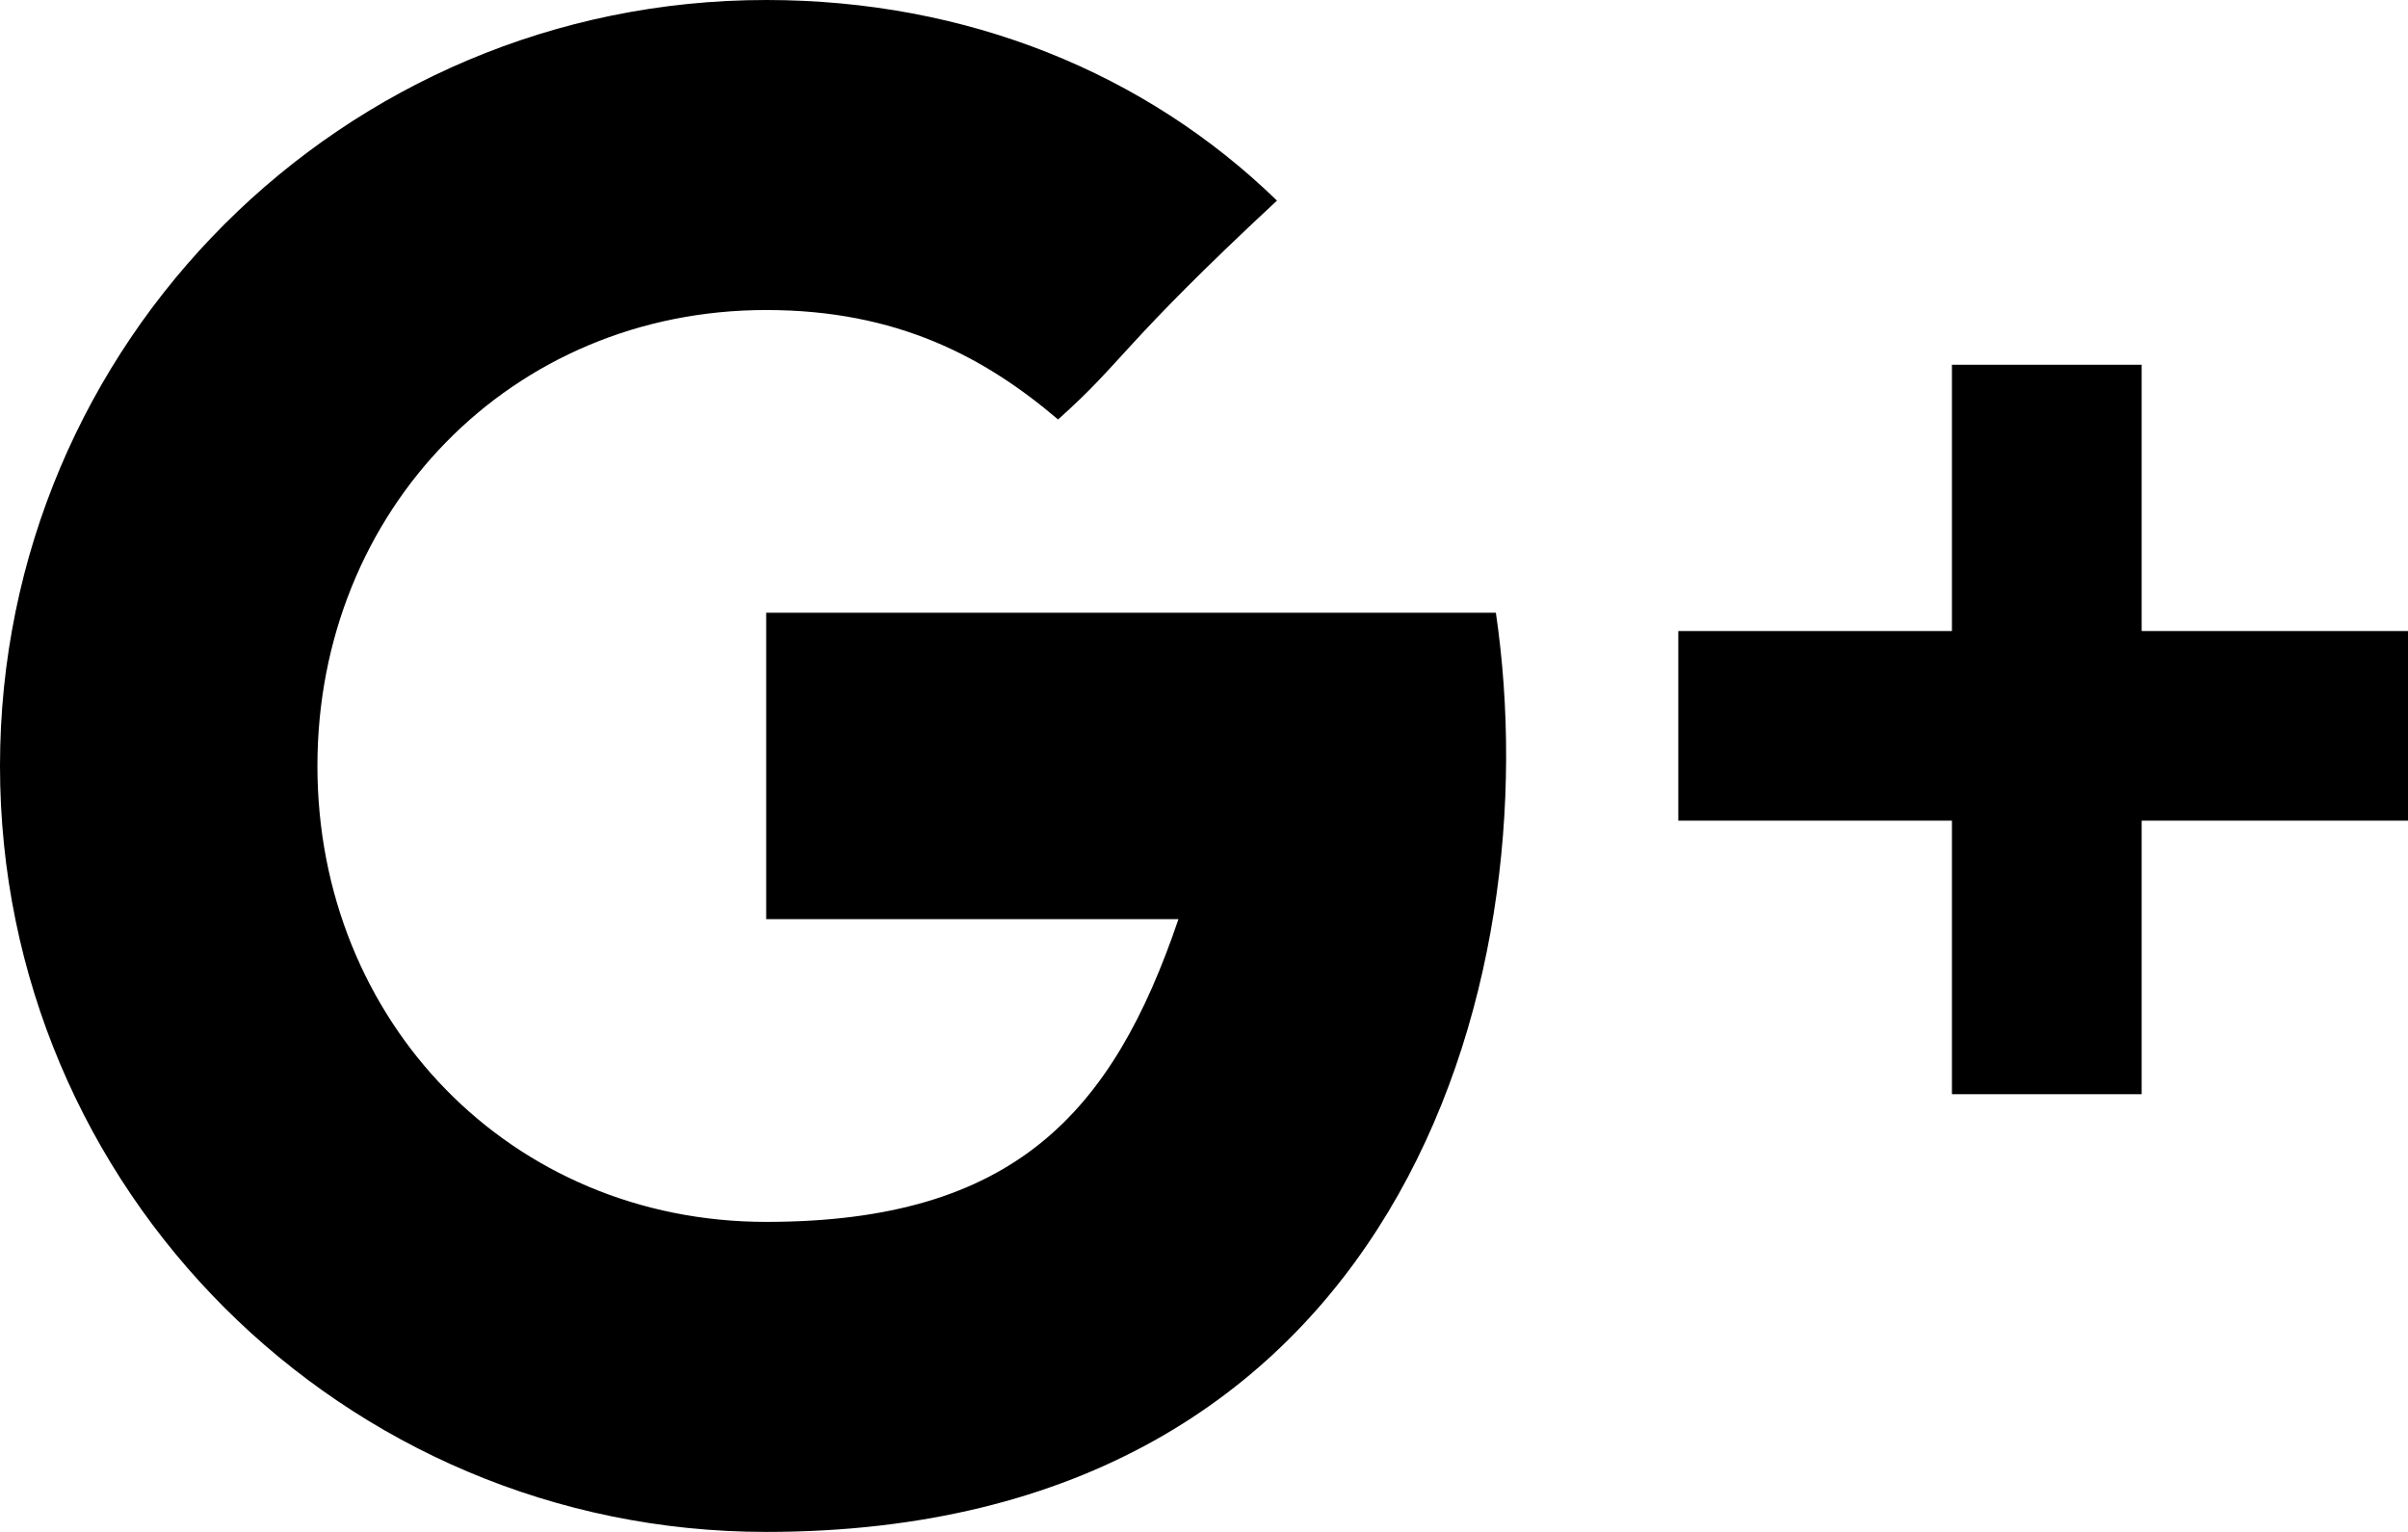
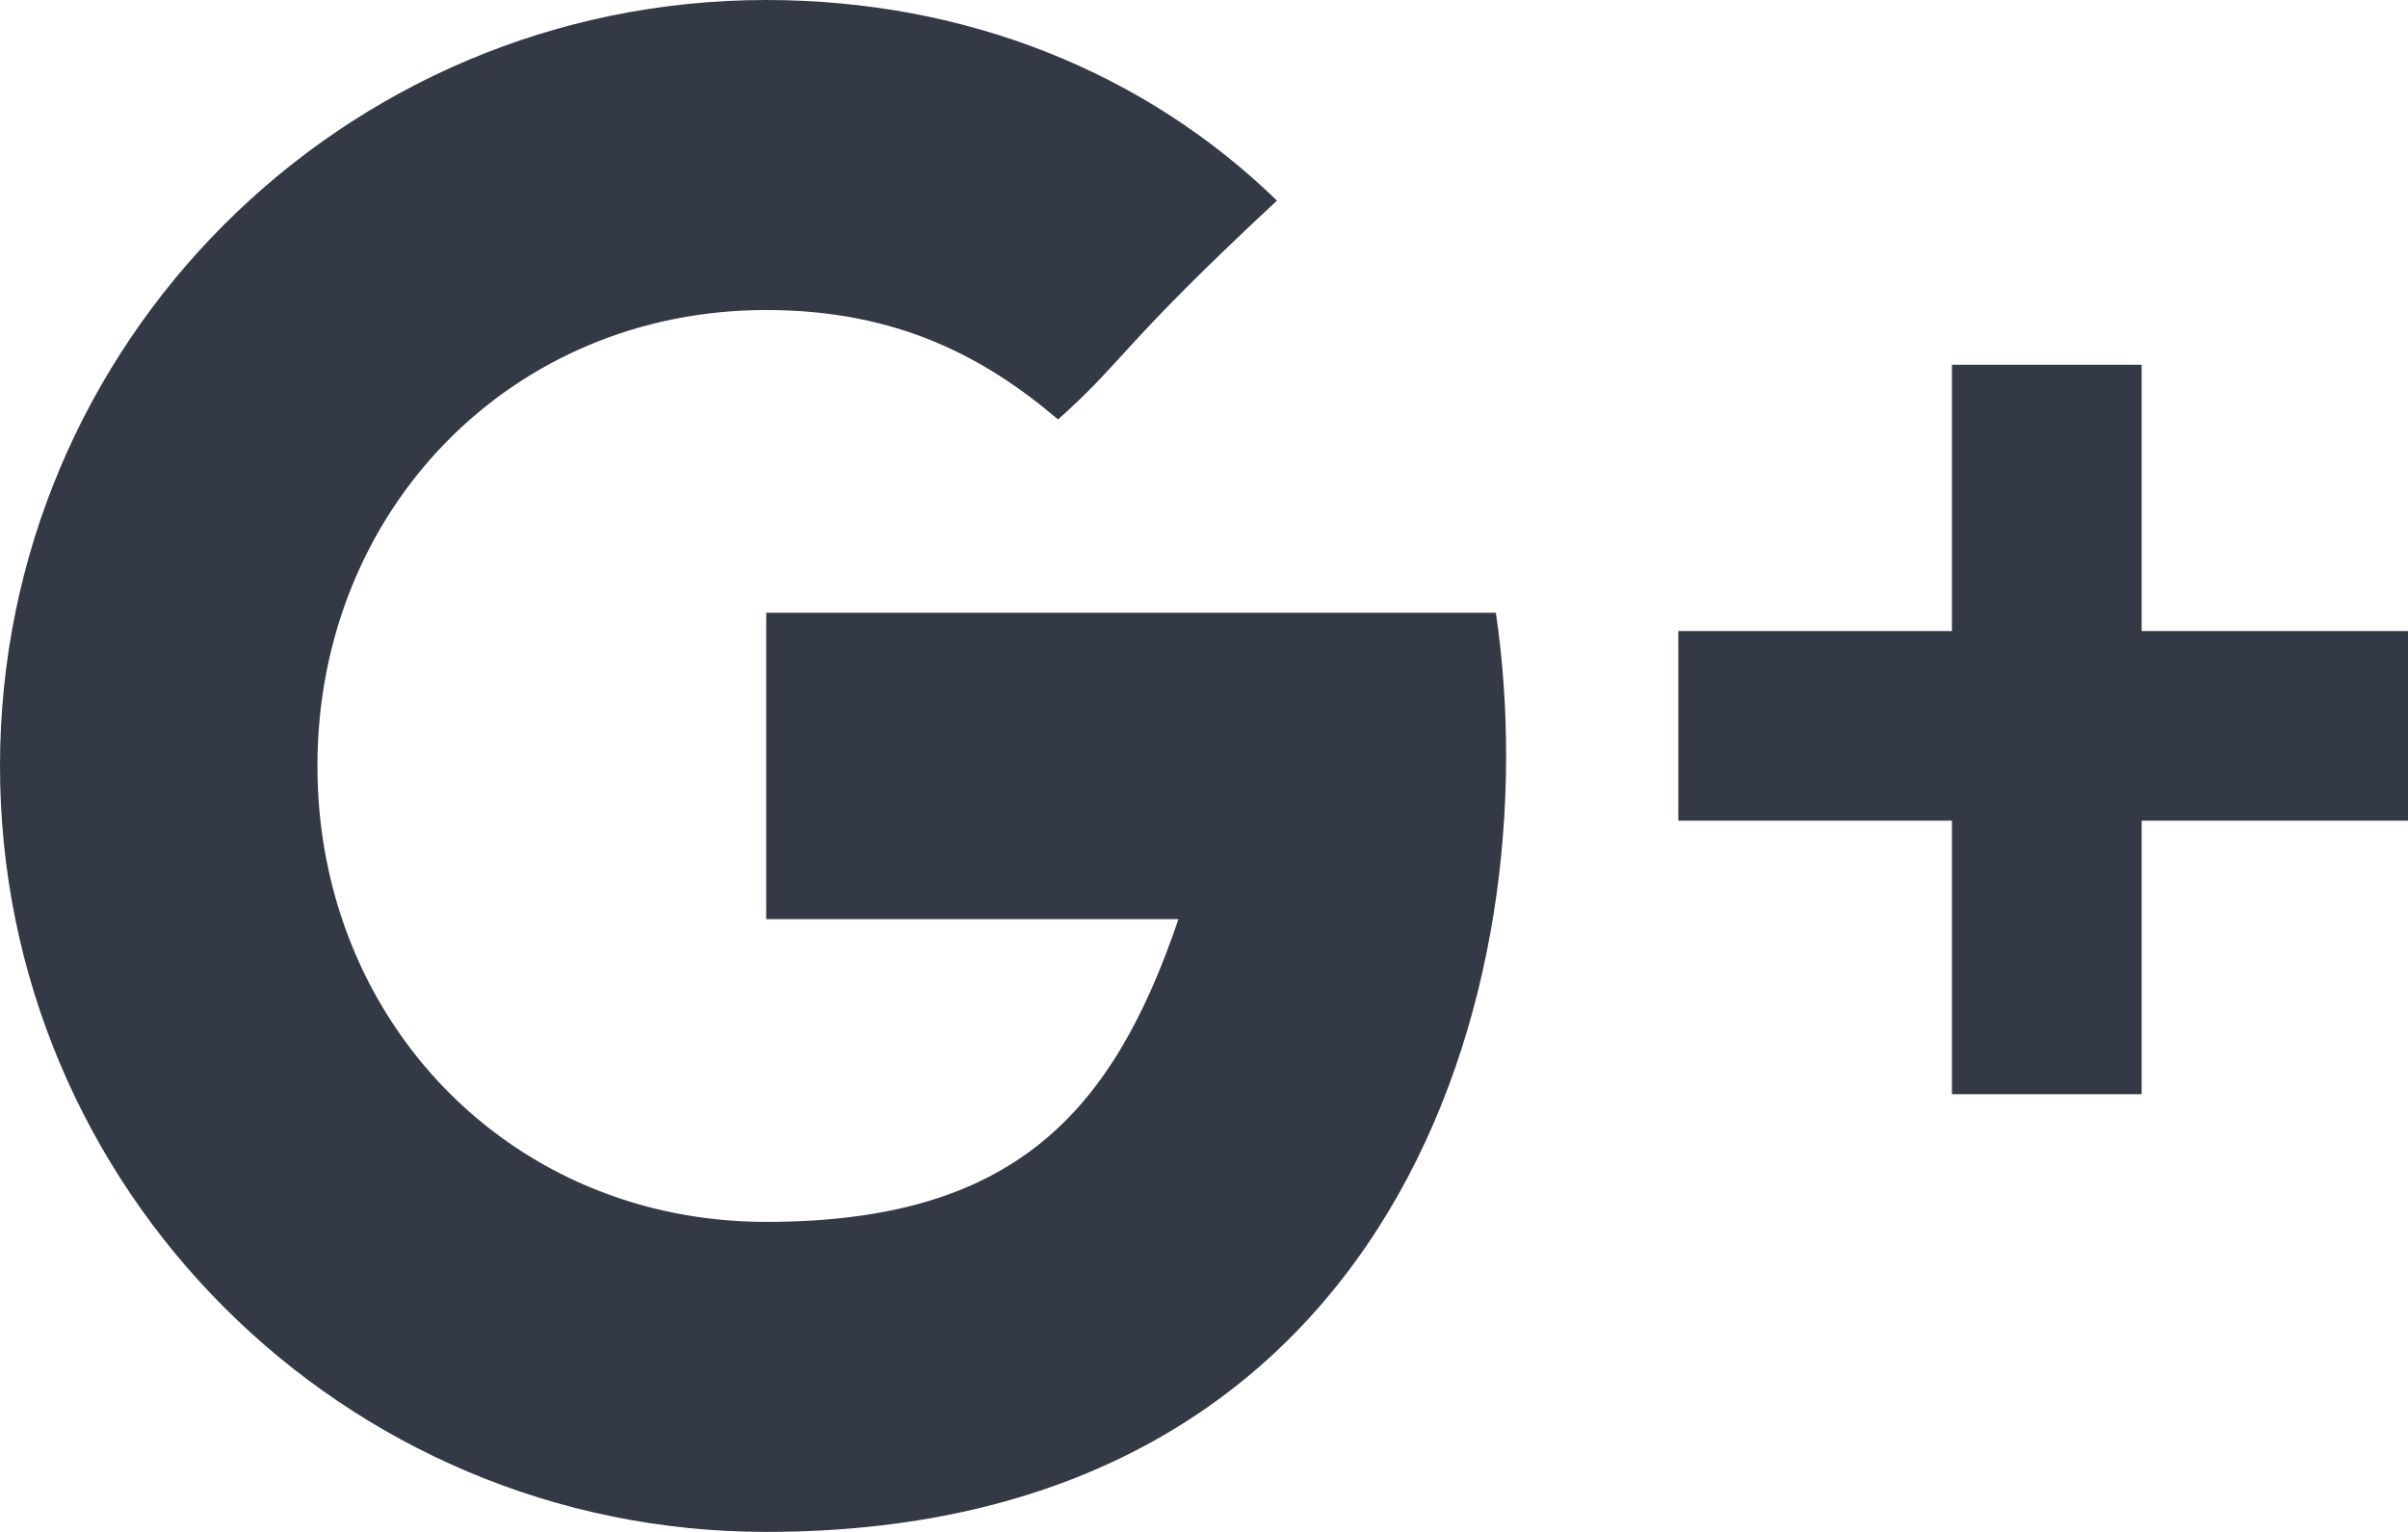
<svg xmlns="http://www.w3.org/2000/svg" viewBox="0 0 66 42">
-   <path d="M58.7 17.3V10h-5.2v7.3H46v5.2h7.5V30h5.2v-7.5H66v-5.2h-7.3zM21 16.8v8.4h11.3c-1.8 5.3-4.5 8.3-11.3 8.3C14 33.5 8.7 28 8.7 21 8.7 14 14 8.5 21 8.5c3.6 0 6 1.3 8 3 1.8-1.6 1.7-2 6-6C31.4 2 26.5 0 21 0 9.4 0 0 9.4 0 21s9.4 21 21 21c17.3 0 21.5-15 20-25.2H21z" fill="#000" fill-rule="evenodd" />
+   <path d="M58.7 17.3V10h-5.2v7.3H46v5.2h7.5V30h5.2v-7.5H66v-5.2h-7.3zM21 16.8v8.4h11.3c-1.8 5.3-4.5 8.3-11.3 8.3C14 33.5 8.7 28 8.7 21 8.7 14 14 8.5 21 8.5c3.6 0 6 1.3 8 3 1.8-1.6 1.7-2 6-6C31.4 2 26.5 0 21 0 9.4 0 0 9.4 0 21s9.4 21 21 21c17.3 0 21.5-15 20-25.2H21z" fill="#343a45" fill-rule="evenodd" />
</svg>
